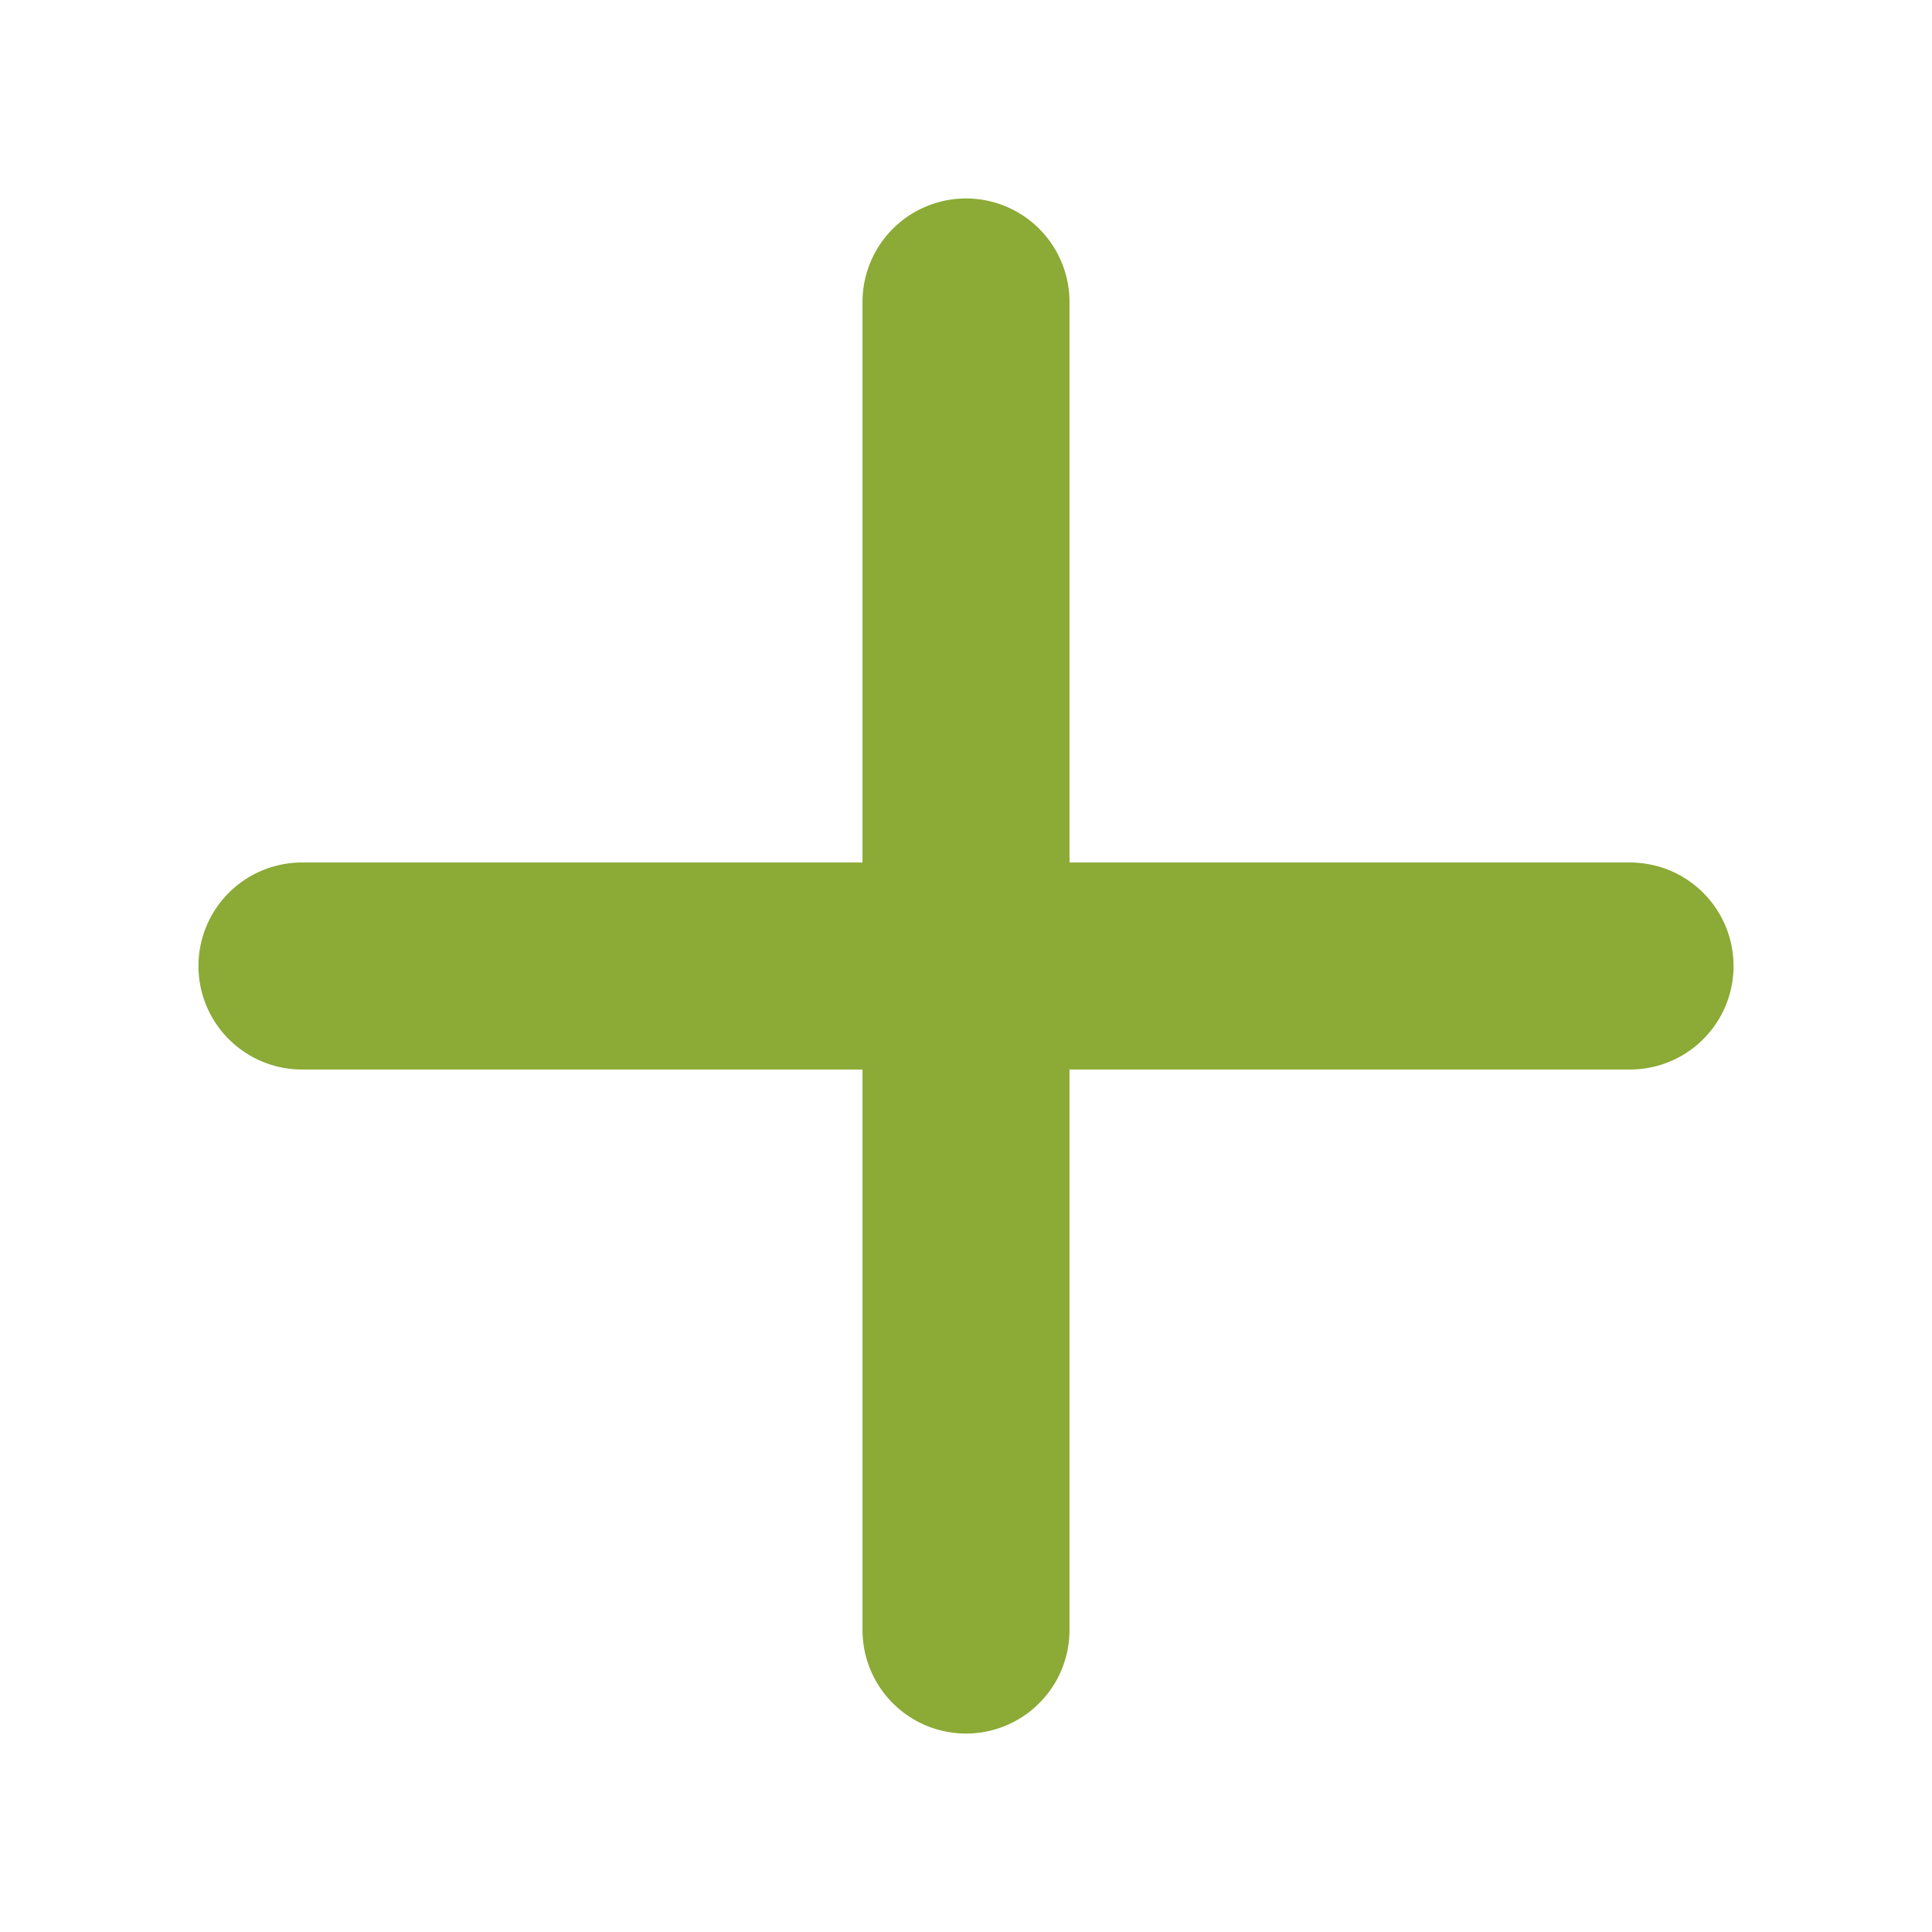
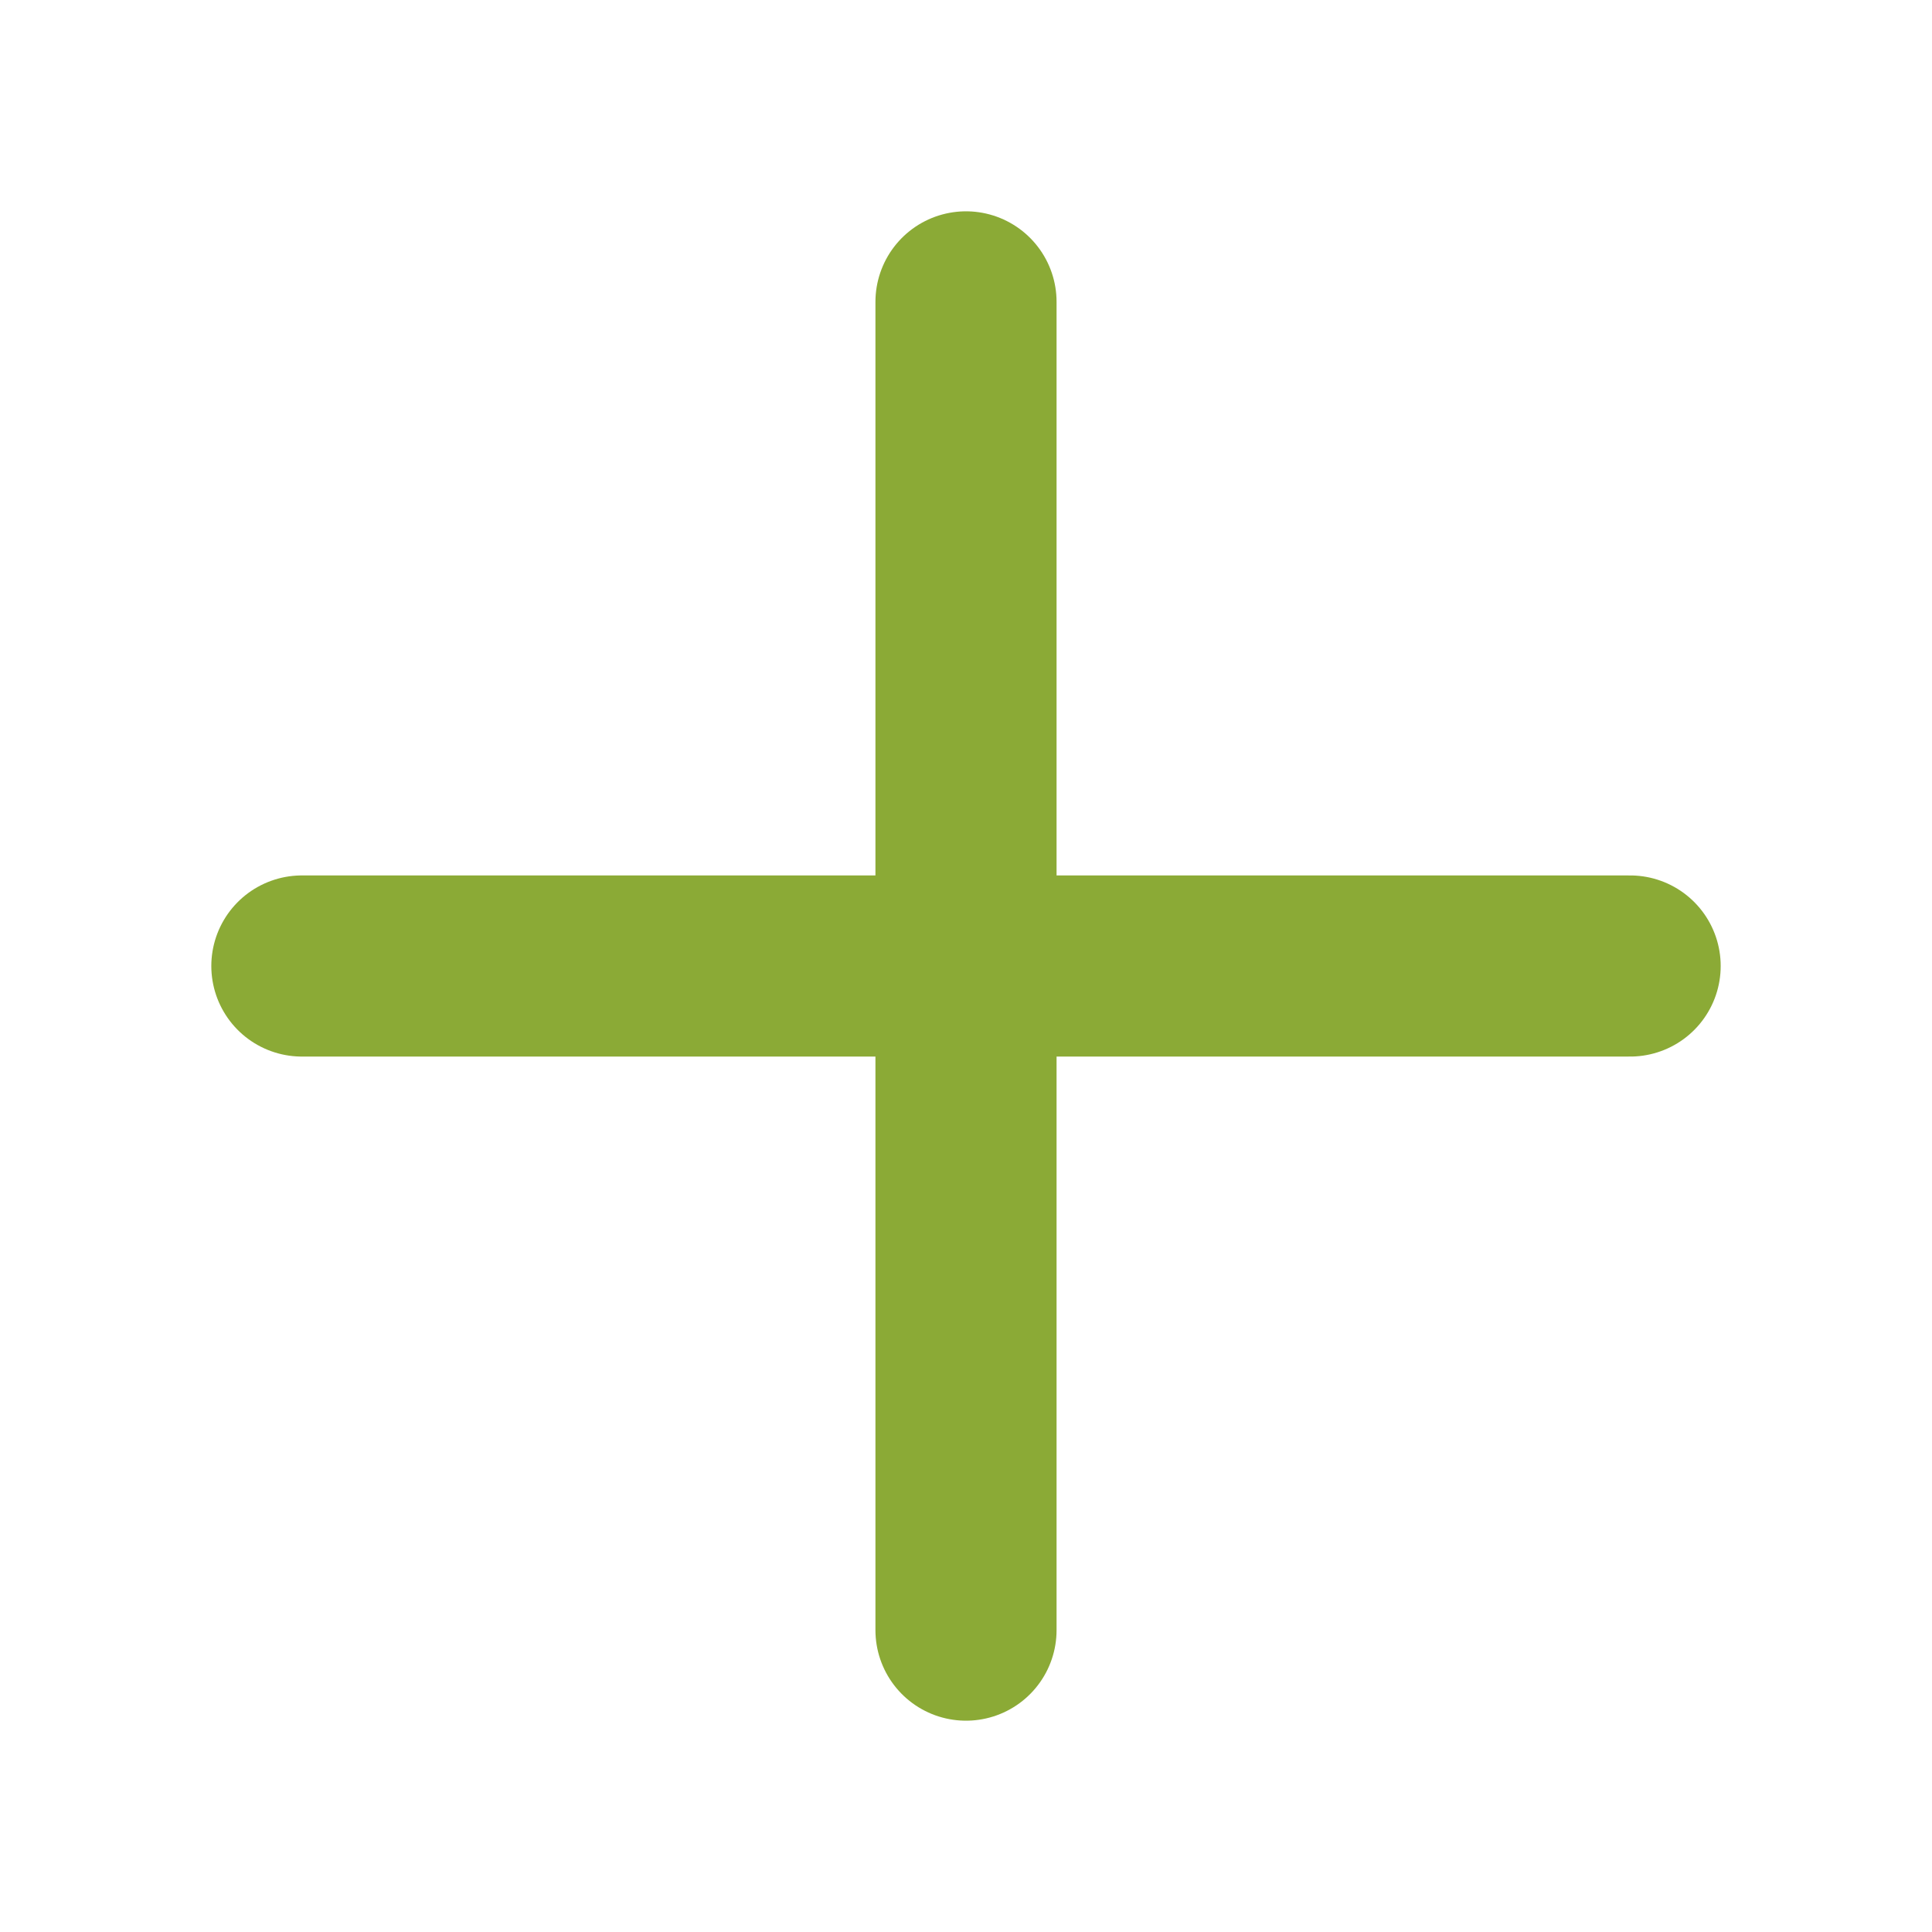
- <svg xmlns="http://www.w3.org/2000/svg" width="14" height="14" viewBox="0 0 14 14" fill="none">
-   <path d="M2.188 7H11.812" stroke="#8BAA36" stroke-width="1.5" stroke-linecap="round" stroke-linejoin="round" />
-   <path d="M7 2.188V11.812" stroke="#8BAA36" stroke-width="1.5" stroke-linecap="round" stroke-linejoin="round" />
+ <svg xmlns="http://www.w3.org/2000/svg" width="16" height="16" viewBox="0 0 16 16" fill="none">
+   <path d="M2.5 8H13.5" stroke="#8BAA36" stroke-width="1.5" stroke-linecap="round" stroke-linejoin="round" />
+   <path d="M8 2.5V13.5" stroke="#8BAA36" stroke-width="1.5" stroke-linecap="round" stroke-linejoin="round" />
</svg>
